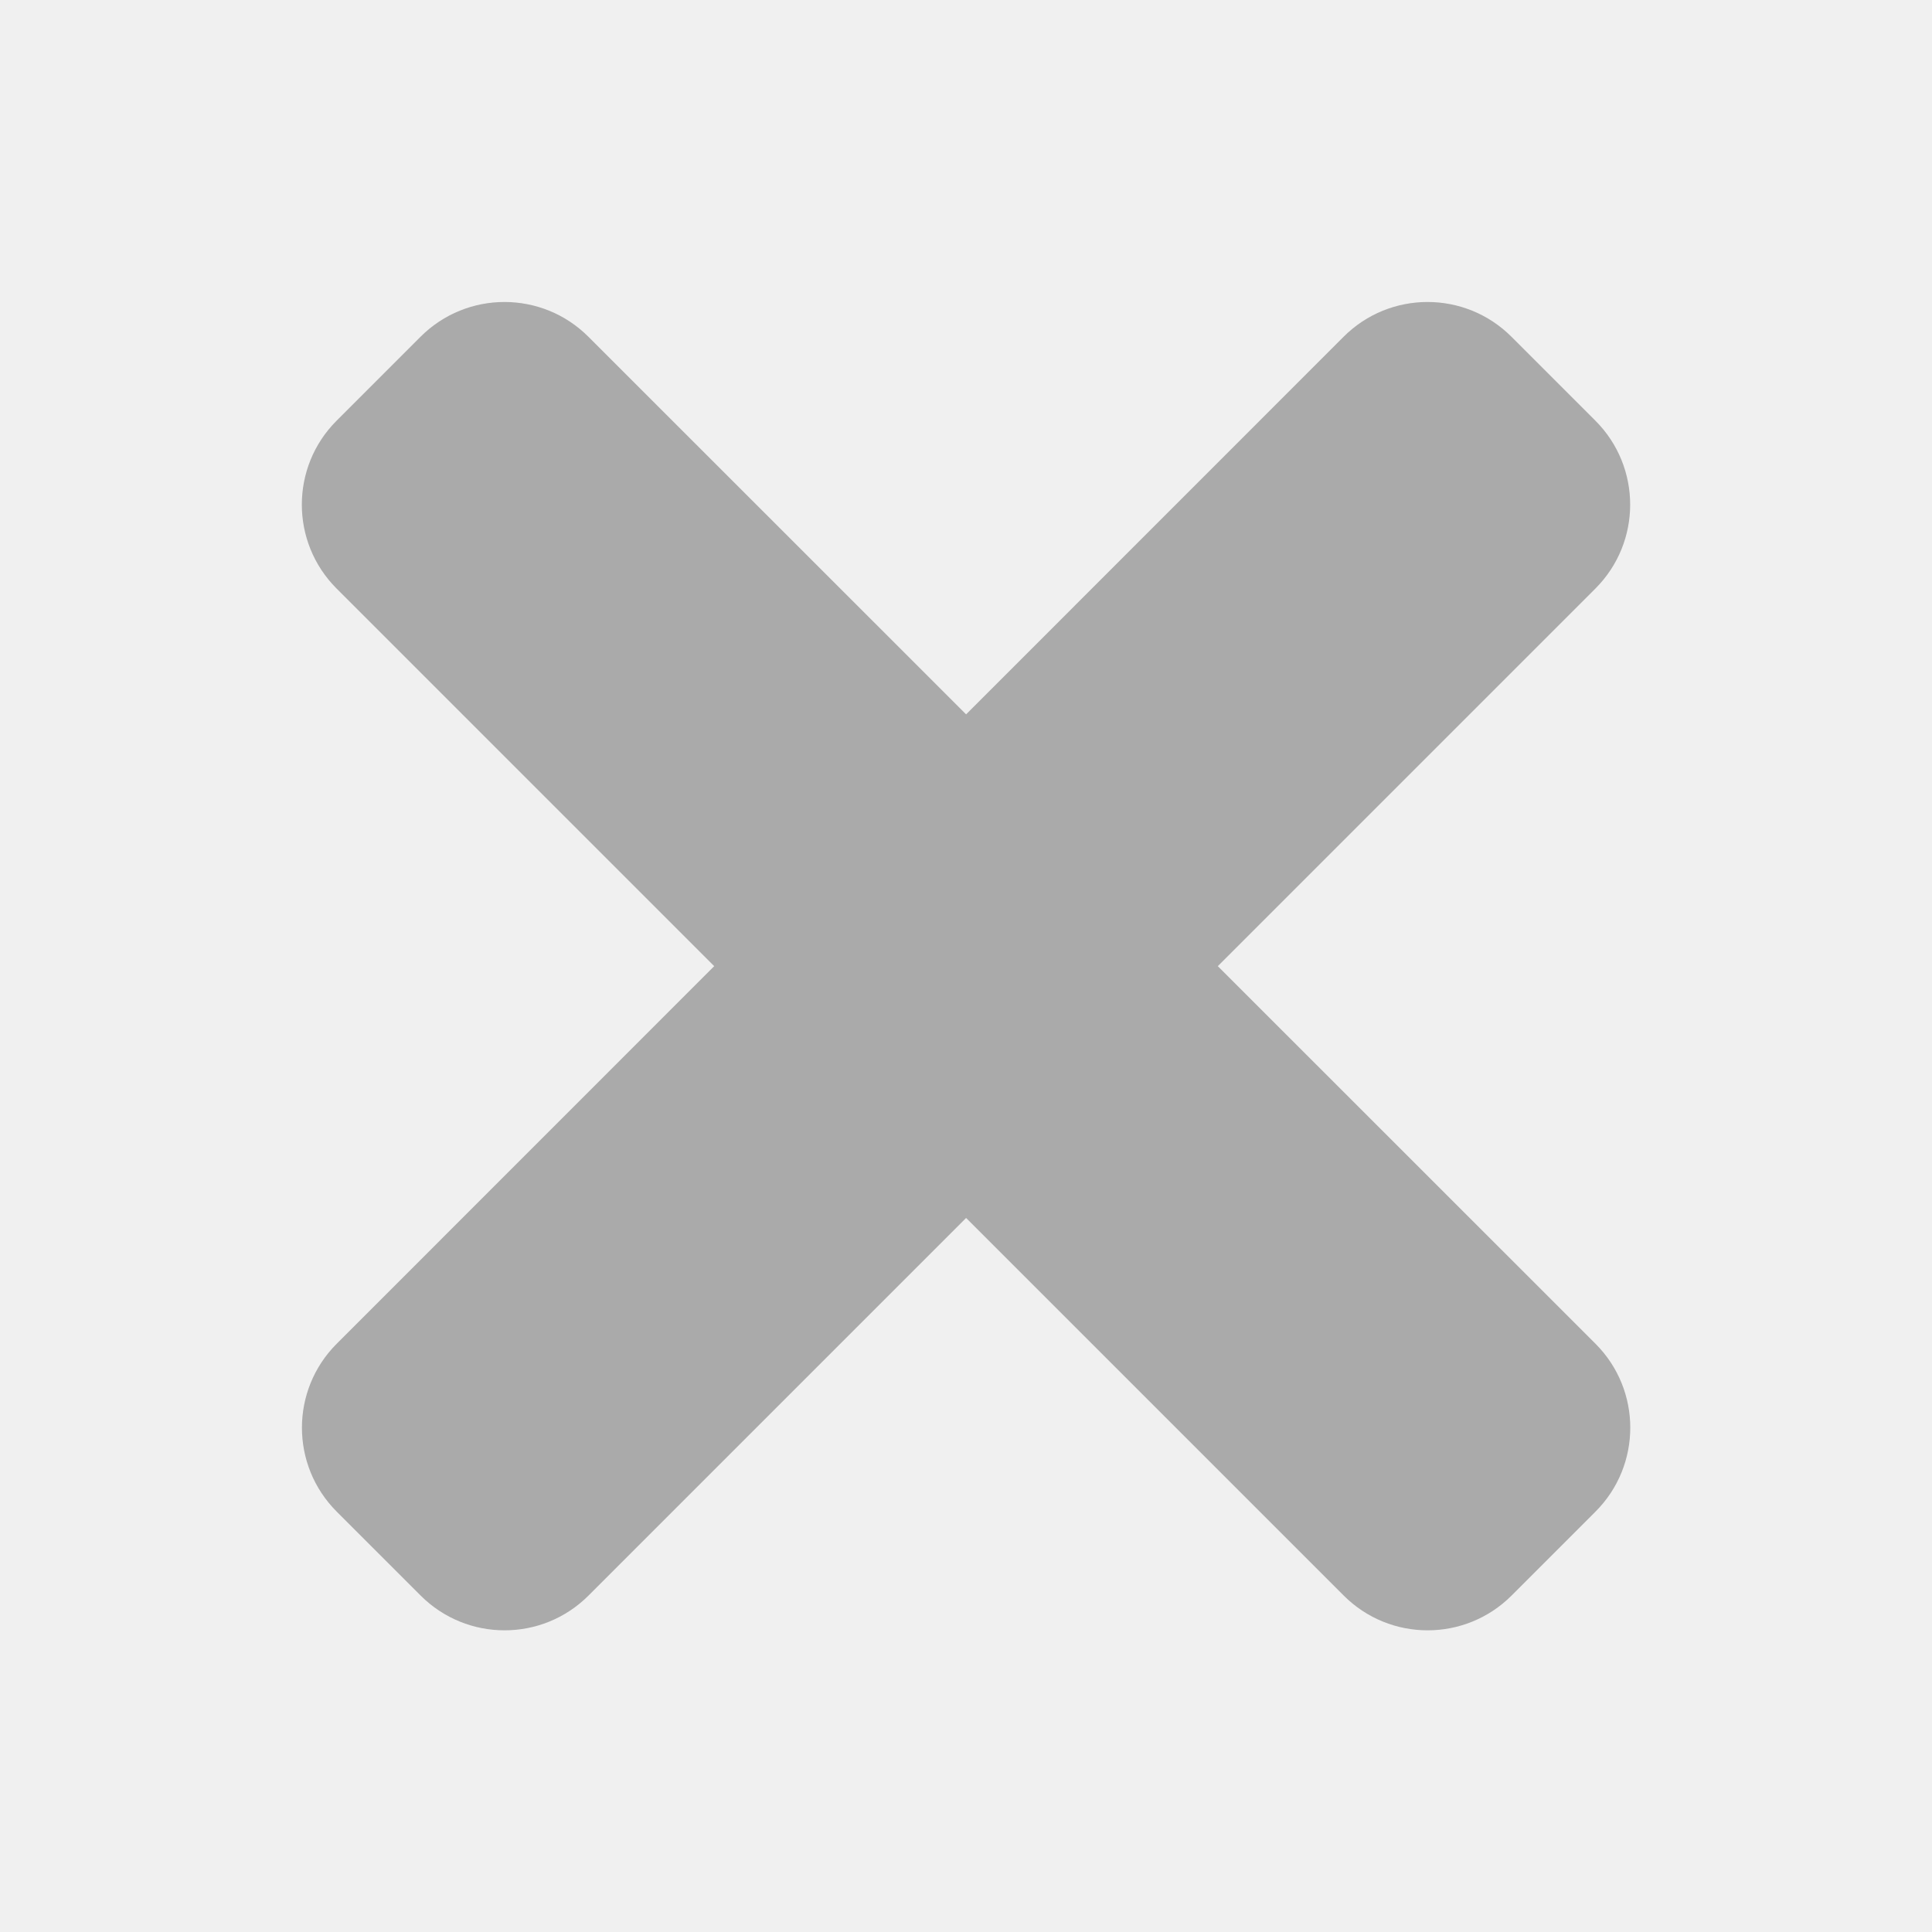
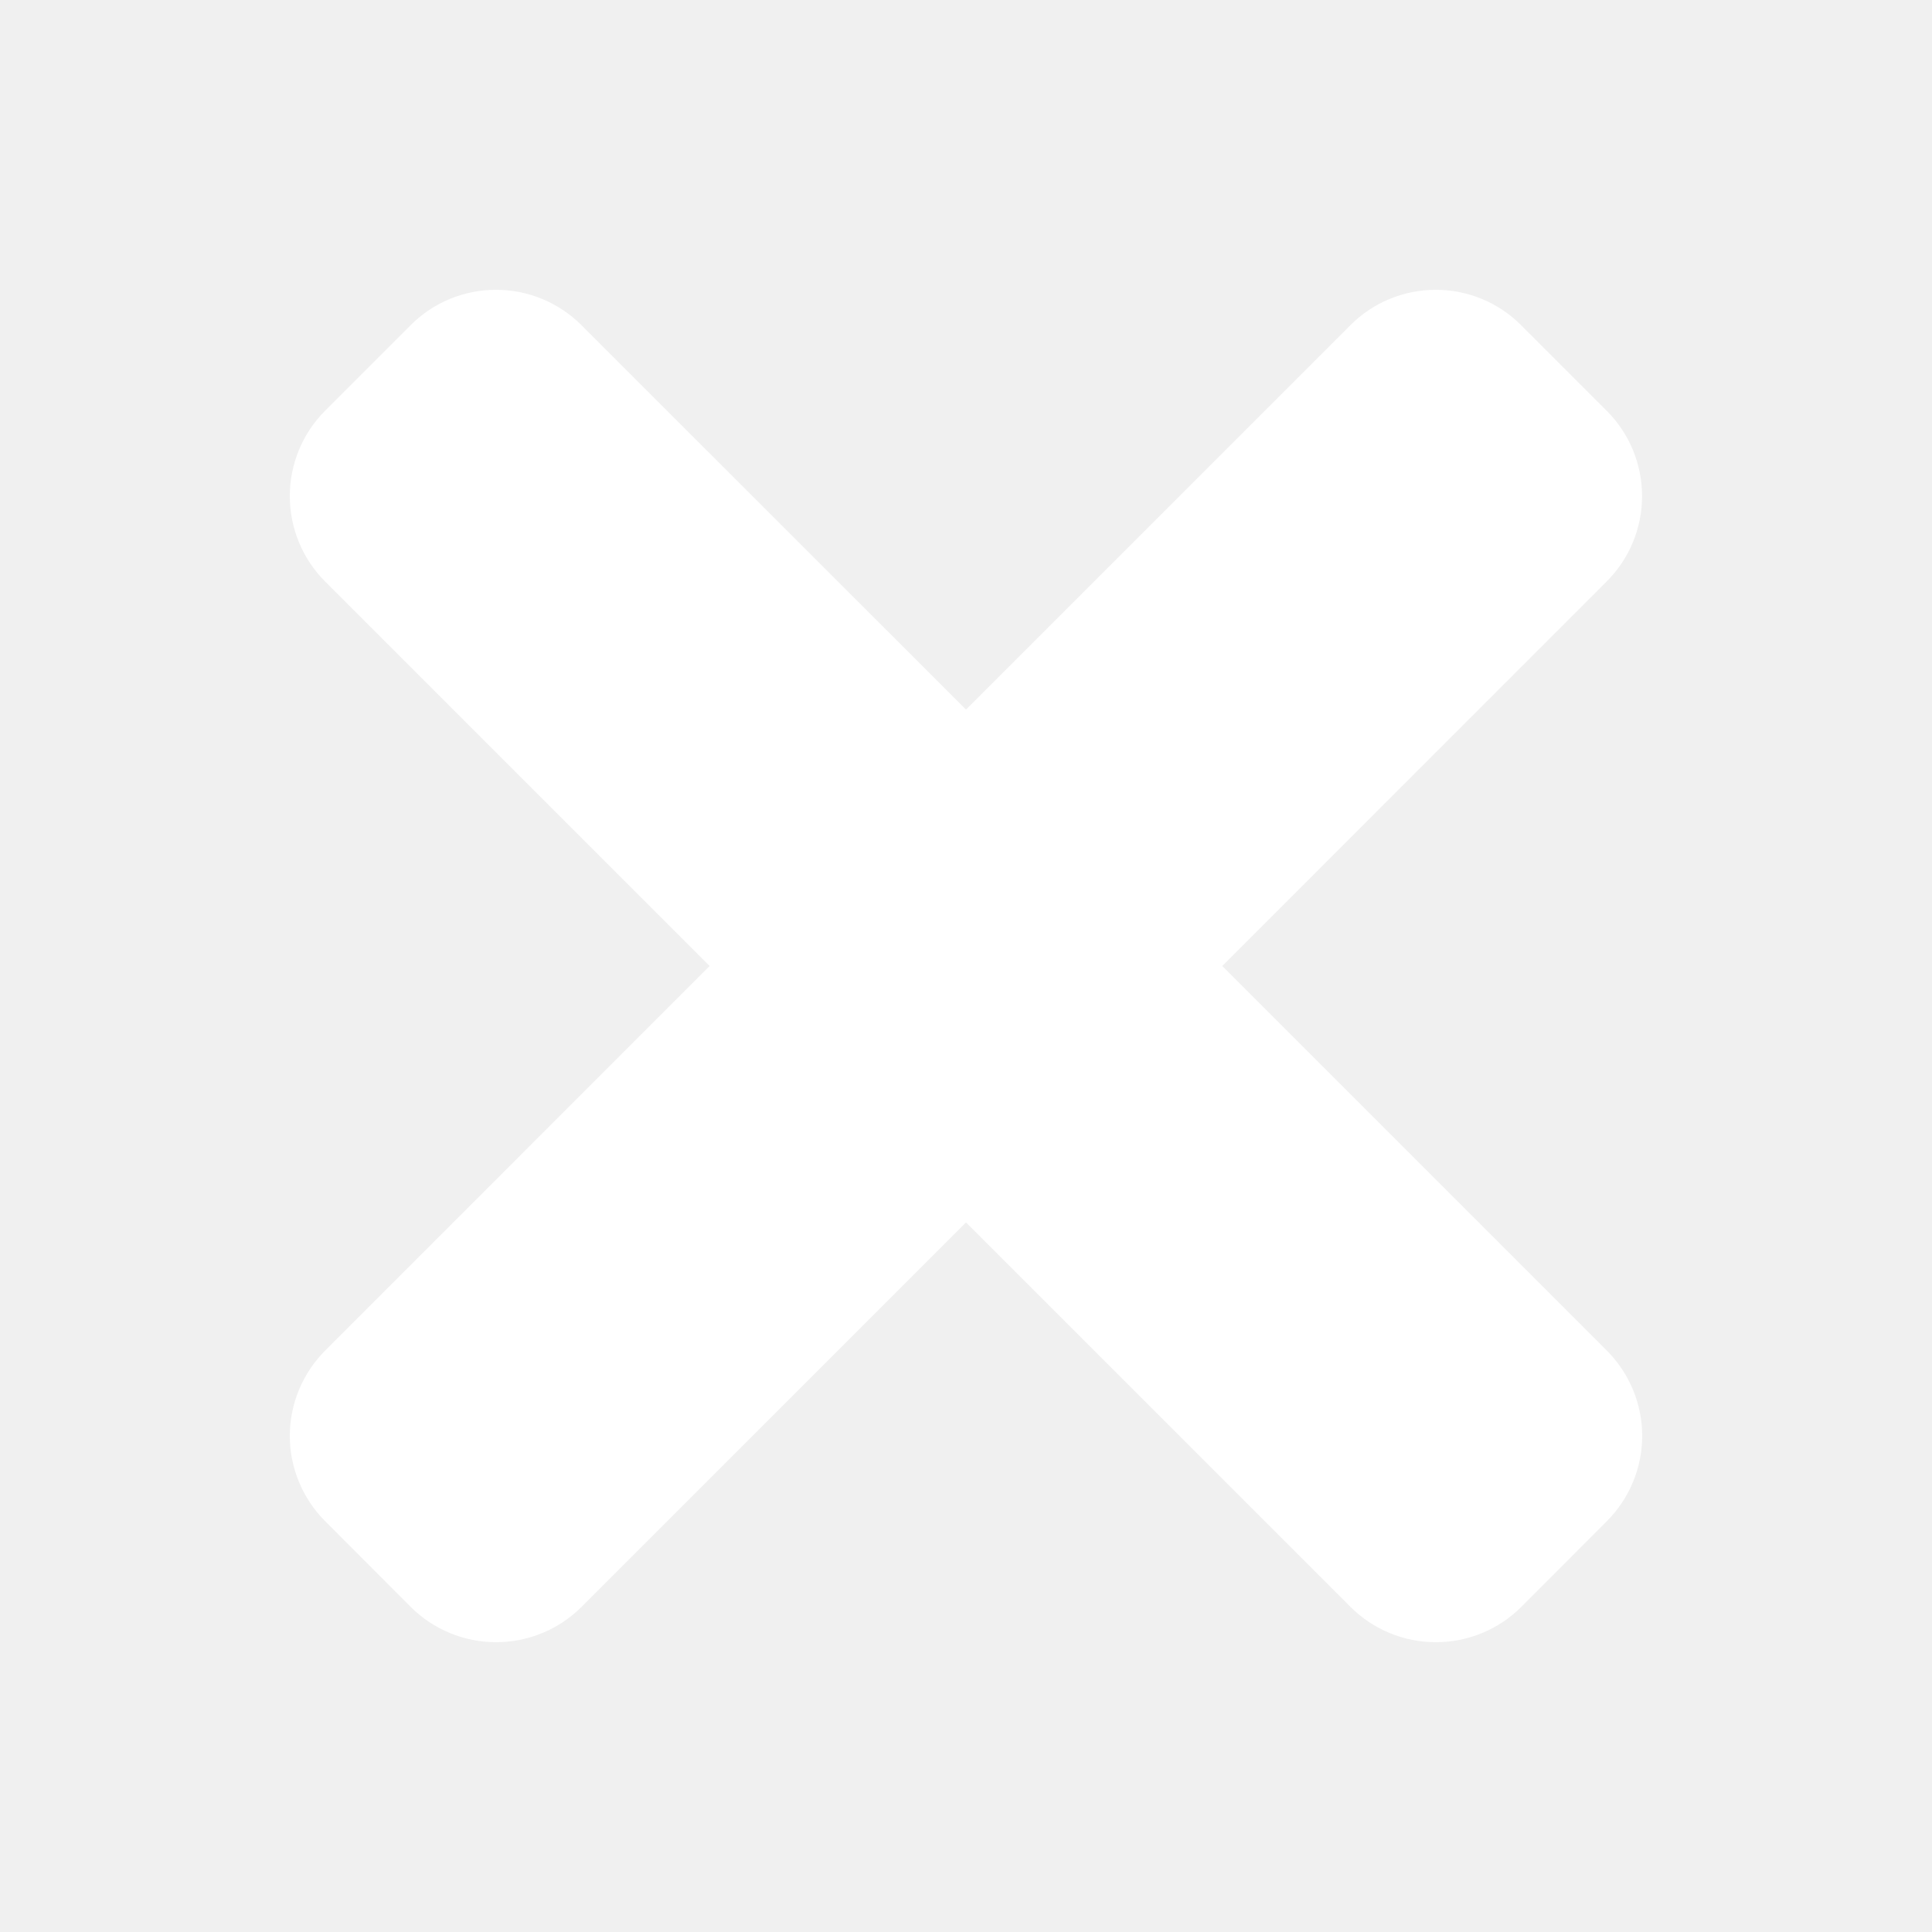
- <svg xmlns="http://www.w3.org/2000/svg" width="18" height="18" viewBox="0 0 18 18">
-   <g transform="translate(-6299 -12074)">
-     <rect width="18" height="18" transform="translate(6299 12074)" fill="#aaa" opacity="0" />
-     <path d="M8.533,86.188l3.518-3.518a1.106,1.106,0,0,0,0-1.564l-.782-.782a1.106,1.106,0,0,0-1.564,0L6.188,83.842,2.669,80.324a1.106,1.106,0,0,0-1.564,0l-.782.782a1.106,1.106,0,0,0,0,1.564l3.518,3.518L.324,89.706a1.106,1.106,0,0,0,0,1.564l.782.782a1.106,1.106,0,0,0,1.564,0l3.518-3.518,3.518,3.518a1.106,1.106,0,0,0,1.564,0l.782-.782a1.106,1.106,0,0,0,0-1.564Z" transform="translate(6301.813 11996.813)" fill="#aaa" />
-   </g>
+ <svg xmlns="http://www.w3.org/2000/svg" width="14" height="14" viewBox="0 0 14 14" fill="none">
+   <path d="M8.857 7L11.642 4.214C11.807 4.05 11.899 3.827 11.899 3.595C11.899 3.363 11.807 3.14 11.642 2.976L11.023 2.357C10.859 2.192 10.636 2.1 10.404 2.1C10.172 2.1 9.949 2.192 9.785 2.357L7 5.142L4.214 2.357C4.049 2.192 3.827 2.1 3.594 2.1C3.362 2.1 3.139 2.192 2.975 2.357L2.356 2.976C2.192 3.14 2.1 3.363 2.1 3.595C2.1 3.827 2.192 4.05 2.356 4.214L5.142 7L2.357 9.786C2.193 9.95 2.1 10.173 2.1 10.405C2.1 10.637 2.193 10.86 2.357 11.024L2.976 11.644C3.14 11.808 3.363 11.9 3.595 11.9C3.827 11.9 4.05 11.808 4.214 11.644L7 8.858L9.786 11.644C9.95 11.808 10.172 11.9 10.405 11.9C10.637 11.9 10.86 11.808 11.024 11.644L11.643 11.024C11.807 10.86 11.9 10.637 11.9 10.405C11.9 10.173 11.807 9.95 11.643 9.786L8.857 7Z" fill="white" />
</svg>
